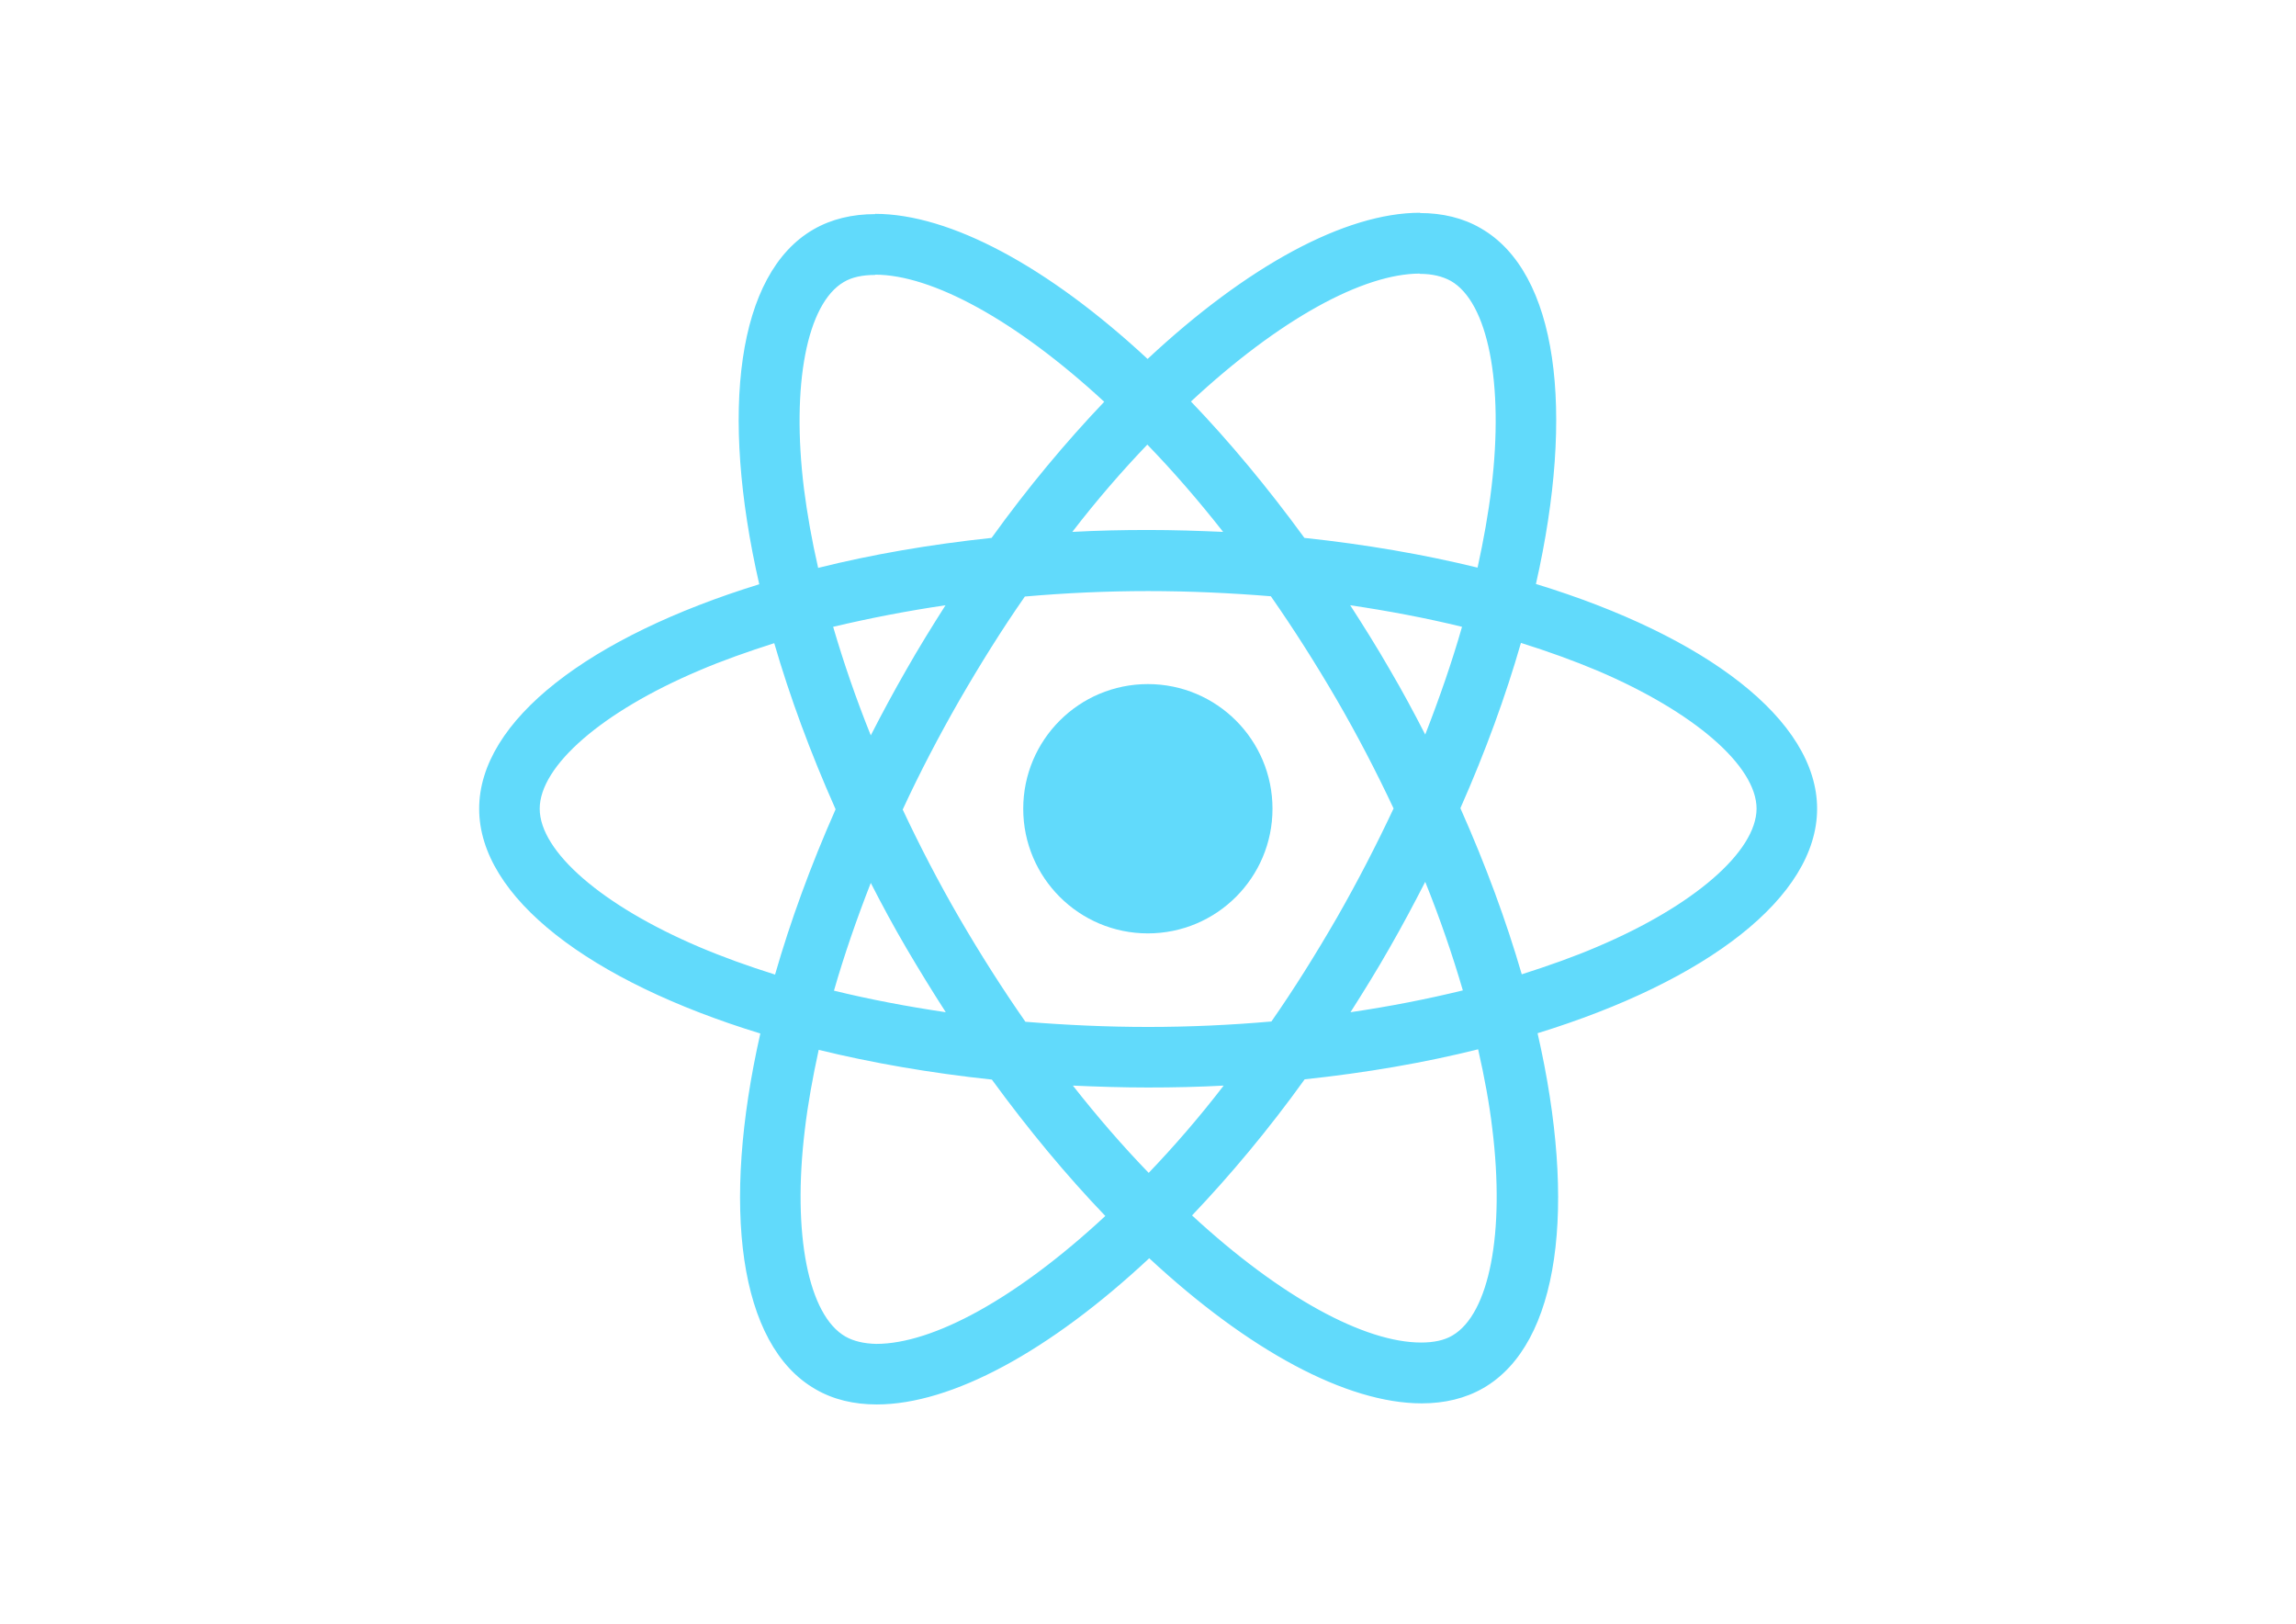
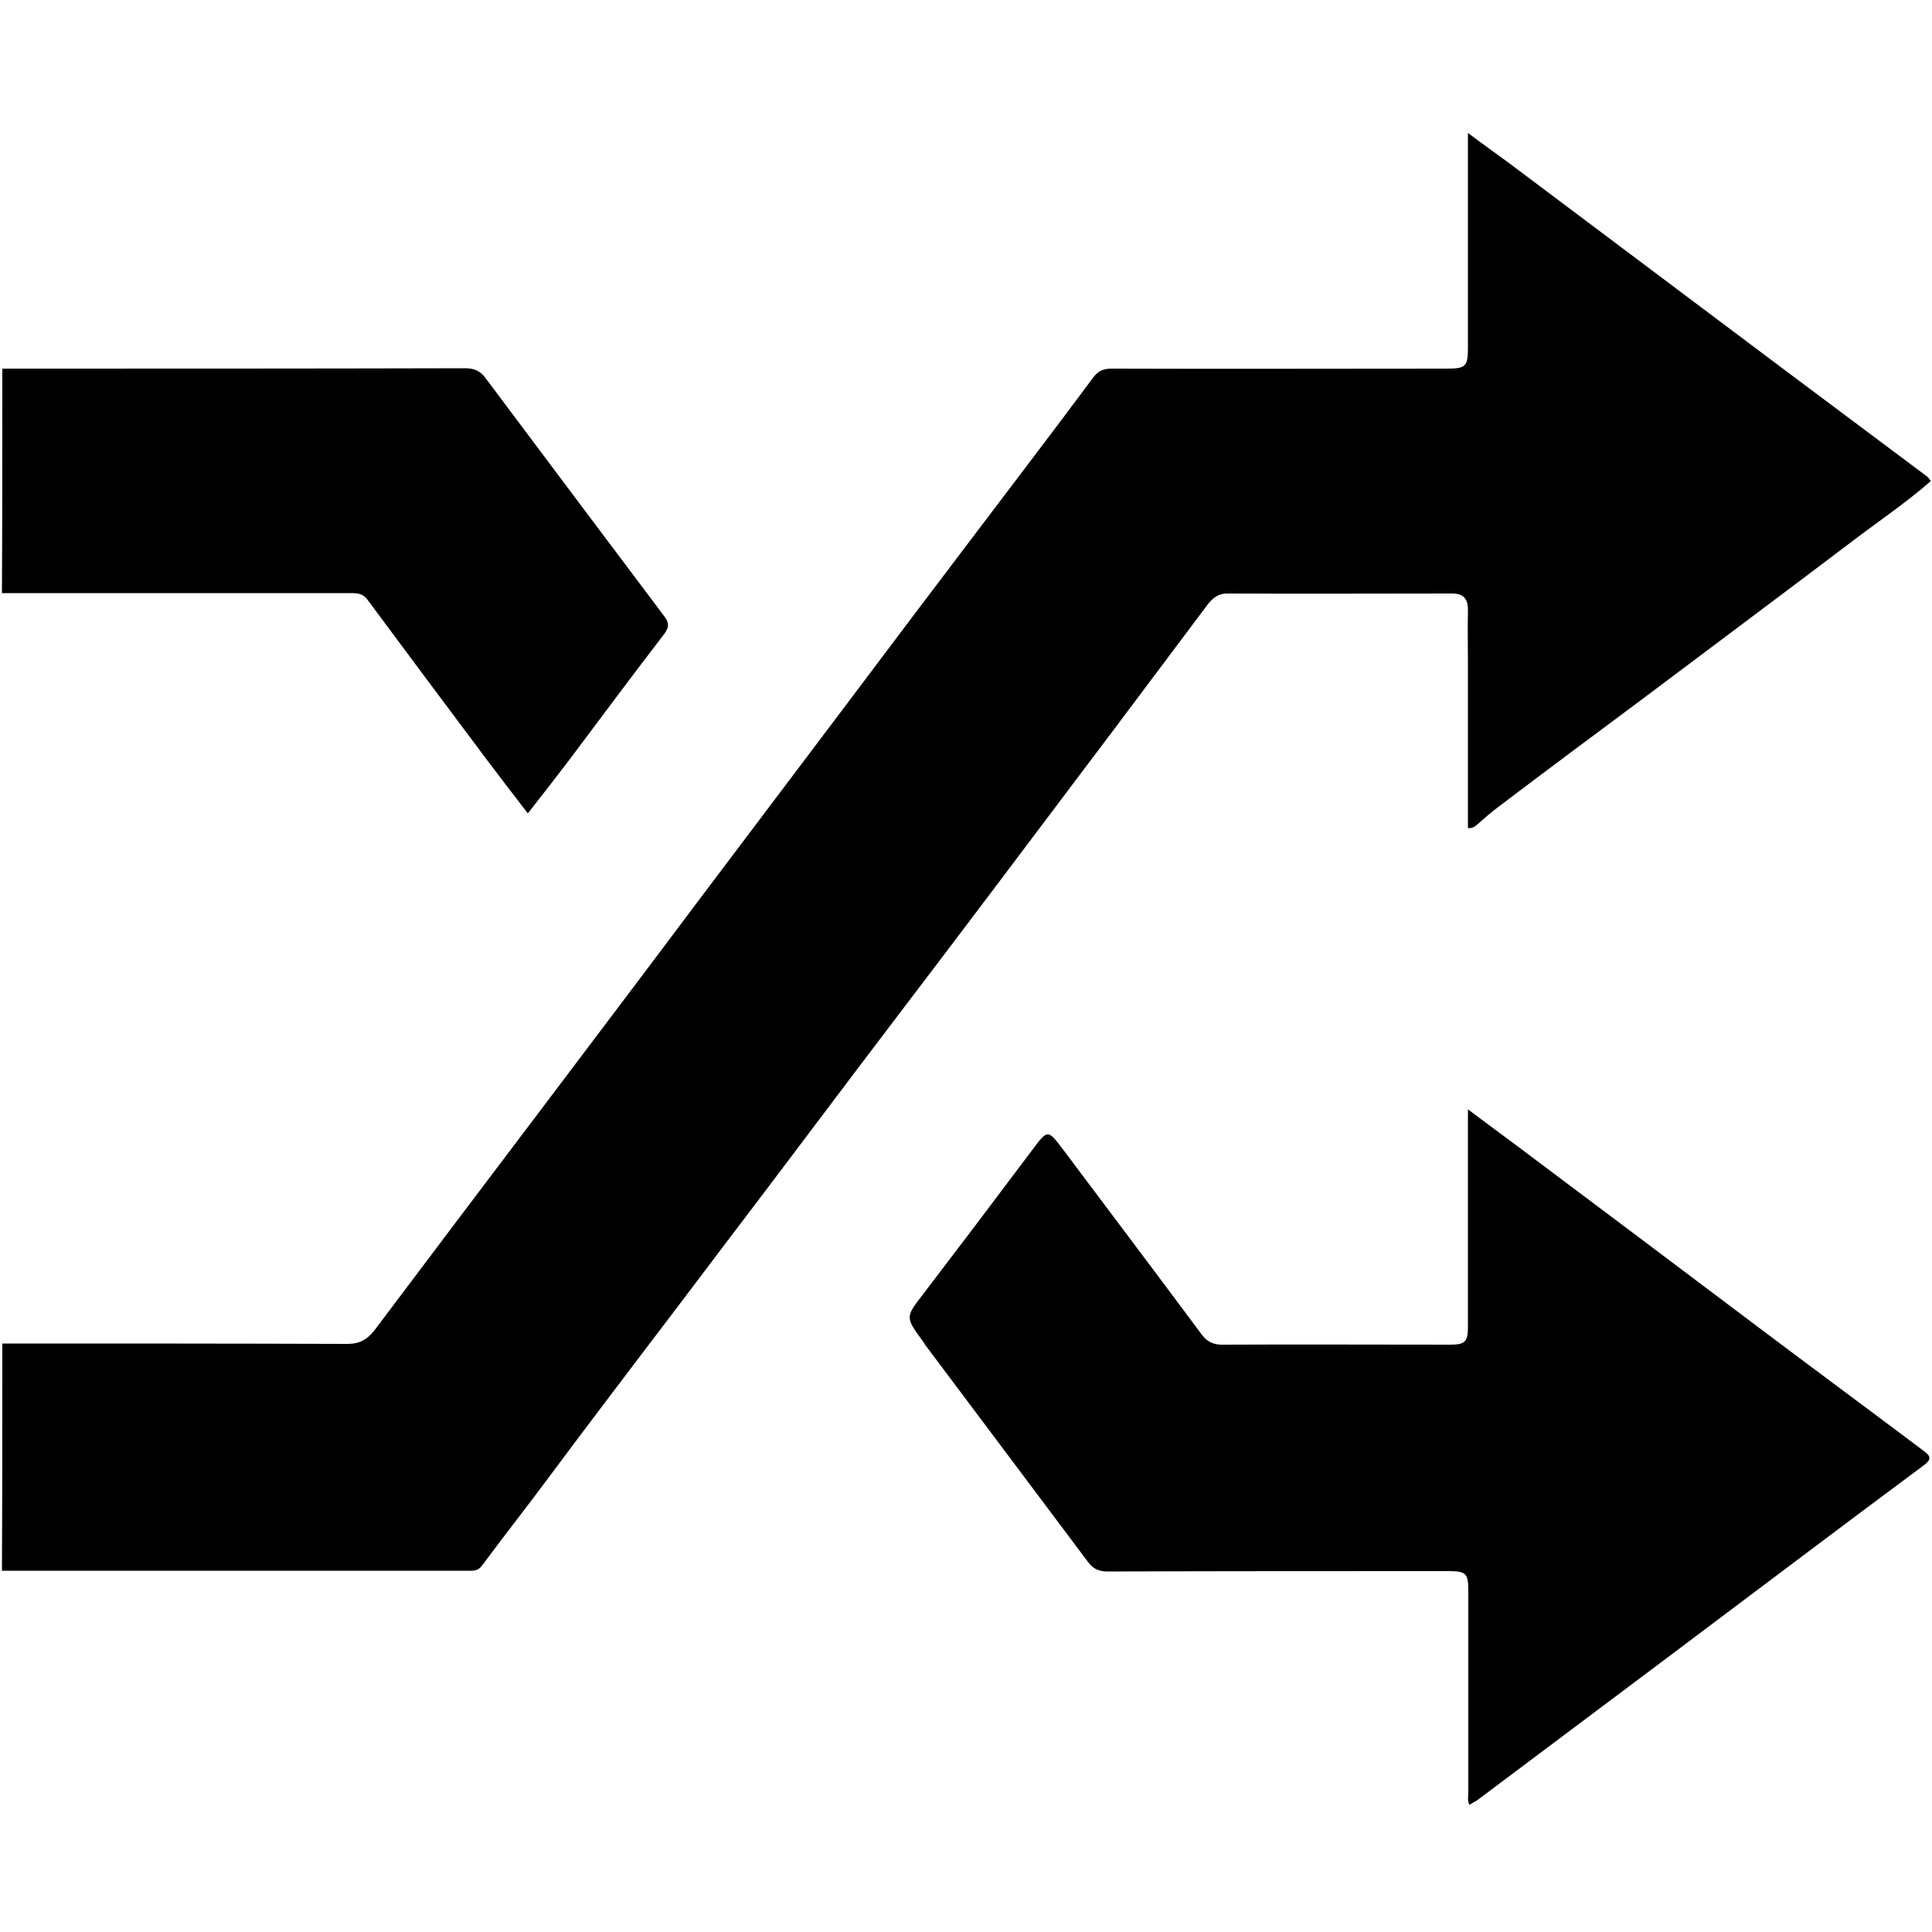
- <svg xmlns="http://www.w3.org/2000/svg" viewBox="0 0 841.9 595.3">
-   <g fill="#61DAFB">
-     <path d="M666.3 296.5c0-32.5-40.7-63.3-103.1-82.4 14.4-63.6 8-114.2-20.2-130.4-6.5-3.8-14.1-5.6-22.4-5.6v22.3c4.6 0 8.3.9 11.4 2.6 13.6 7.8 19.5 37.5 14.9 75.7-1.1 9.4-2.9 19.3-5.1 29.4-19.6-4.8-41-8.5-63.5-10.9-13.5-18.5-27.5-35.3-41.6-50 32.6-30.3 63.2-46.9 84-46.9V78c-27.5 0-63.5 19.6-99.9 53.6-36.4-33.8-72.4-53.2-99.9-53.2v22.3c20.7 0 51.4 16.5 84 46.6-14 14.7-28 31.4-41.3 49.9-22.6 2.4-44 6.1-63.6 11-2.3-10-4-19.7-5.2-29-4.7-38.2 1.1-67.9 14.6-75.8 3-1.8 6.9-2.6 11.5-2.6V78.5c-8.4 0-16 1.8-22.6 5.6-28.1 16.2-34.4 66.7-19.9 130.1-62.2 19.2-102.7 49.9-102.7 82.3 0 32.5 40.7 63.3 103.1 82.4-14.4 63.6-8 114.2 20.2 130.4 6.5 3.8 14.1 5.6 22.5 5.6 27.5 0 63.5-19.6 99.9-53.6 36.4 33.8 72.4 53.2 99.9 53.2 8.4 0 16-1.8 22.6-5.6 28.1-16.2 34.4-66.7 19.9-130.1 62-19.1 102.5-49.9 102.5-82.3zm-130.2-66.7c-3.7 12.9-8.3 26.2-13.5 39.5-4.1-8-8.4-16-13.1-24-4.6-8-9.5-15.8-14.4-23.4 14.2 2.1 27.9 4.7 41 7.9zm-45.8 106.5c-7.8 13.5-15.8 26.3-24.1 38.2-14.9 1.3-30 2-45.2 2-15.1 0-30.2-.7-45-1.9-8.3-11.9-16.4-24.6-24.2-38-7.6-13.1-14.5-26.4-20.8-39.8 6.2-13.4 13.2-26.8 20.7-39.9 7.8-13.5 15.8-26.3 24.1-38.2 14.9-1.3 30-2 45.2-2 15.1 0 30.2.7 45 1.9 8.3 11.9 16.4 24.6 24.2 38 7.6 13.1 14.5 26.4 20.8 39.8-6.3 13.4-13.2 26.8-20.7 39.9zm32.3-13c5.4 13.4 10 26.8 13.8 39.8-13.1 3.2-26.9 5.9-41.2 8 4.9-7.7 9.8-15.6 14.4-23.7 4.6-8 8.9-16.1 13-24.1zM421.2 430c-9.3-9.6-18.6-20.3-27.8-32 9 .4 18.2.7 27.5.7 9.4 0 18.7-.2 27.8-.7-9 11.7-18.3 22.4-27.5 32zm-74.4-58.9c-14.2-2.1-27.9-4.7-41-7.9 3.7-12.9 8.3-26.2 13.5-39.5 4.1 8 8.4 16 13.1 24 4.7 8 9.5 15.8 14.4 23.4zM420.7 163c9.3 9.6 18.6 20.3 27.8 32-9-.4-18.2-.7-27.5-.7-9.4 0-18.7.2-27.8.7 9-11.7 18.3-22.4 27.5-32zm-74 58.9c-4.9 7.7-9.8 15.6-14.4 23.7-4.6 8-8.9 16-13 24-5.4-13.4-10-26.8-13.8-39.8 13.1-3.1 26.9-5.8 41.2-7.9zm-90.5 125.2c-35.4-15.1-58.3-34.9-58.3-50.6 0-15.7 22.9-35.6 58.3-50.6 8.6-3.7 18-7 27.7-10.1 5.7 19.6 13.2 40 22.5 60.9-9.2 20.8-16.6 41.1-22.2 60.6-9.9-3.1-19.3-6.5-28-10.2zM310 490c-13.6-7.8-19.5-37.5-14.9-75.7 1.1-9.4 2.9-19.3 5.1-29.4 19.6 4.8 41 8.5 63.5 10.9 13.5 18.5 27.5 35.3 41.6 50-32.6 30.3-63.2 46.9-84 46.9-4.5-.1-8.3-1-11.3-2.7zm237.2-76.2c4.7 38.2-1.1 67.9-14.6 75.8-3 1.8-6.9 2.6-11.5 2.6-20.7 0-51.4-16.5-84-46.6 14-14.7 28-31.4 41.3-49.9 22.6-2.4 44-6.1 63.6-11 2.3 10.1 4.1 19.8 5.2 29.1zm38.5-66.7c-8.6 3.7-18 7-27.7 10.1-5.7-19.6-13.2-40-22.5-60.9 9.2-20.8 16.6-41.1 22.2-60.6 9.9 3.1 19.3 6.5 28.1 10.2 35.4 15.1 58.3 34.9 58.3 50.6-.1 15.7-23 35.6-58.4 50.6zM320.8 78.4z" />
-     <circle cx="420.9" cy="296.5" r="45.7" />
-     <path d="M520.5 78.1z" />
-   </g>
+ <svg xmlns="http://www.w3.org/2000/svg" aria-label="TwitchRandom logo" role="img" viewBox="0 0 500 500">
+   <path d="M0.6,347.7c29.8,0,59.6,0,89.4,0.1c3.1,0,5.1-1.2,6.9-3.5     c14-18.6,28-37.2,42.1-55.8c13.8-18.3,27.6-36.5,41.3-54.8c13.4-17.8,26.8-35.5,40.2-53.3c9.4-12.5,18.8-25,28.3-37.5     c11.4-15.1,22.9-30.1,34.2-45.3c1.3-1.7,2.7-2.2,4.7-2.2c28.9,0.1,57.7,0,86.6,0c5.1,0,5.6-0.5,5.6-5.6c0-18.2,0-36.4,0-55.4     c3.7,2.8,7.1,5.2,10.5,7.7c24.1,18.1,48.1,36.1,72.2,54.2c12,9,24.1,18,36.1,27c0.4,0.3,0.7,0.8,1,1.2     c-6.4,5.6-13.4,10.3-20.1,15.4c-18.1,13.7-36.3,27.3-54.4,40.9c-12.5,9.3-25,18.6-37.4,28c-1.9,1.4-3.7,3-5.5,4.6     c-0.7,0.6-1.3,1-2.4,0.9c0-14.1,0-28.2,0-42.3c0-4.7-0.1-9.5,0-14.2c0-2.9-1.2-4.2-4.1-4.2c-19.4,0-38.8,0.1-58.2,0     c-2.6,0-4.1,1.5-5.4,3.3c-11.2,14.9-22.3,29.8-33.5,44.6c-14.9,19.8-29.8,39.6-44.8,59.3c-15.7,20.6-31.2,41.4-46.9,62     c-14.9,19.8-30,39.4-44.8,59.3c-5.7,7.7-11.7,15.3-17.4,23c-1.2,1.6-2.4,1.4-3.9,1.4c-28.2,0-56.5,0-84.7,0c-11.9,0-23.8,0-35.7,0     C0.6,386.9,0.6,367.3,0.6,347.7z" />
+   <path d="M0.6,95.4c39.9,0,79.8,0,119.7-0.1c2.4,0,3.9,0.6,5.4,2.6     c15.4,20.6,30.8,41.1,46.3,61.7c1.2,1.6,1.2,2.8-0.2,4.6c-8.3,10.8-16.4,21.7-24.5,32.5c-3.5,4.6-7,9.1-10.7,13.8     c-3.7-4.8-7.4-9.6-11-14.4c-10.2-13.6-20.4-27.3-30.5-40.9c-1.3-1.8-3-1.7-4.8-1.7c-21.6,0-43.2,0-64.8,0c-8.3,0-16.6,0-25,0     C0.6,134.2,0.6,114.8,0.6,95.4z" />
+   <path d="M379.9,287.1c4.5,3.4,8.5,6.3,12.5,9.3     c21.5,16.1,43,32.3,64.4,48.4c13.7,10.3,27.5,20.5,41.2,30.8c1.7,1.3,1.9,2.1-0.1,3.6c-22.5,16.7-44.8,33.6-67.2,50.4     c-16.1,12.1-32.3,24.2-48.4,36.3c-0.6,0.4-1.3,0.7-2,1.2c-0.6-1.1-0.3-2.3-0.3-3.3c0-17.4,0-34.8,0-52.1c0-4.5-0.6-5.1-5.1-5.1     c-29.4,0-58.8,0-88.2,0.1c-2.2,0-3.7-0.6-5-2.3c-14.1-18.8-28.2-37.6-42.3-56.4c-0.2-0.3-0.3-0.6-0.5-0.8     c-4.7-6.4-4.6-6.3,0.1-12.4c9.4-12.3,18.7-24.6,28-37c4.2-5.6,4.1-5.6,8.2-0.2c12,16,24,31.9,35.9,47.9c1.3,1.7,2.9,2.5,5.1,2.5     c19.7-0.1,39.4,0,59.1,0c3.9,0,4.6-0.8,4.6-4.6c0-17.3,0-34.5,0-51.8C379.9,290.1,379.9,289,379.9,287.1z" />
</svg>
